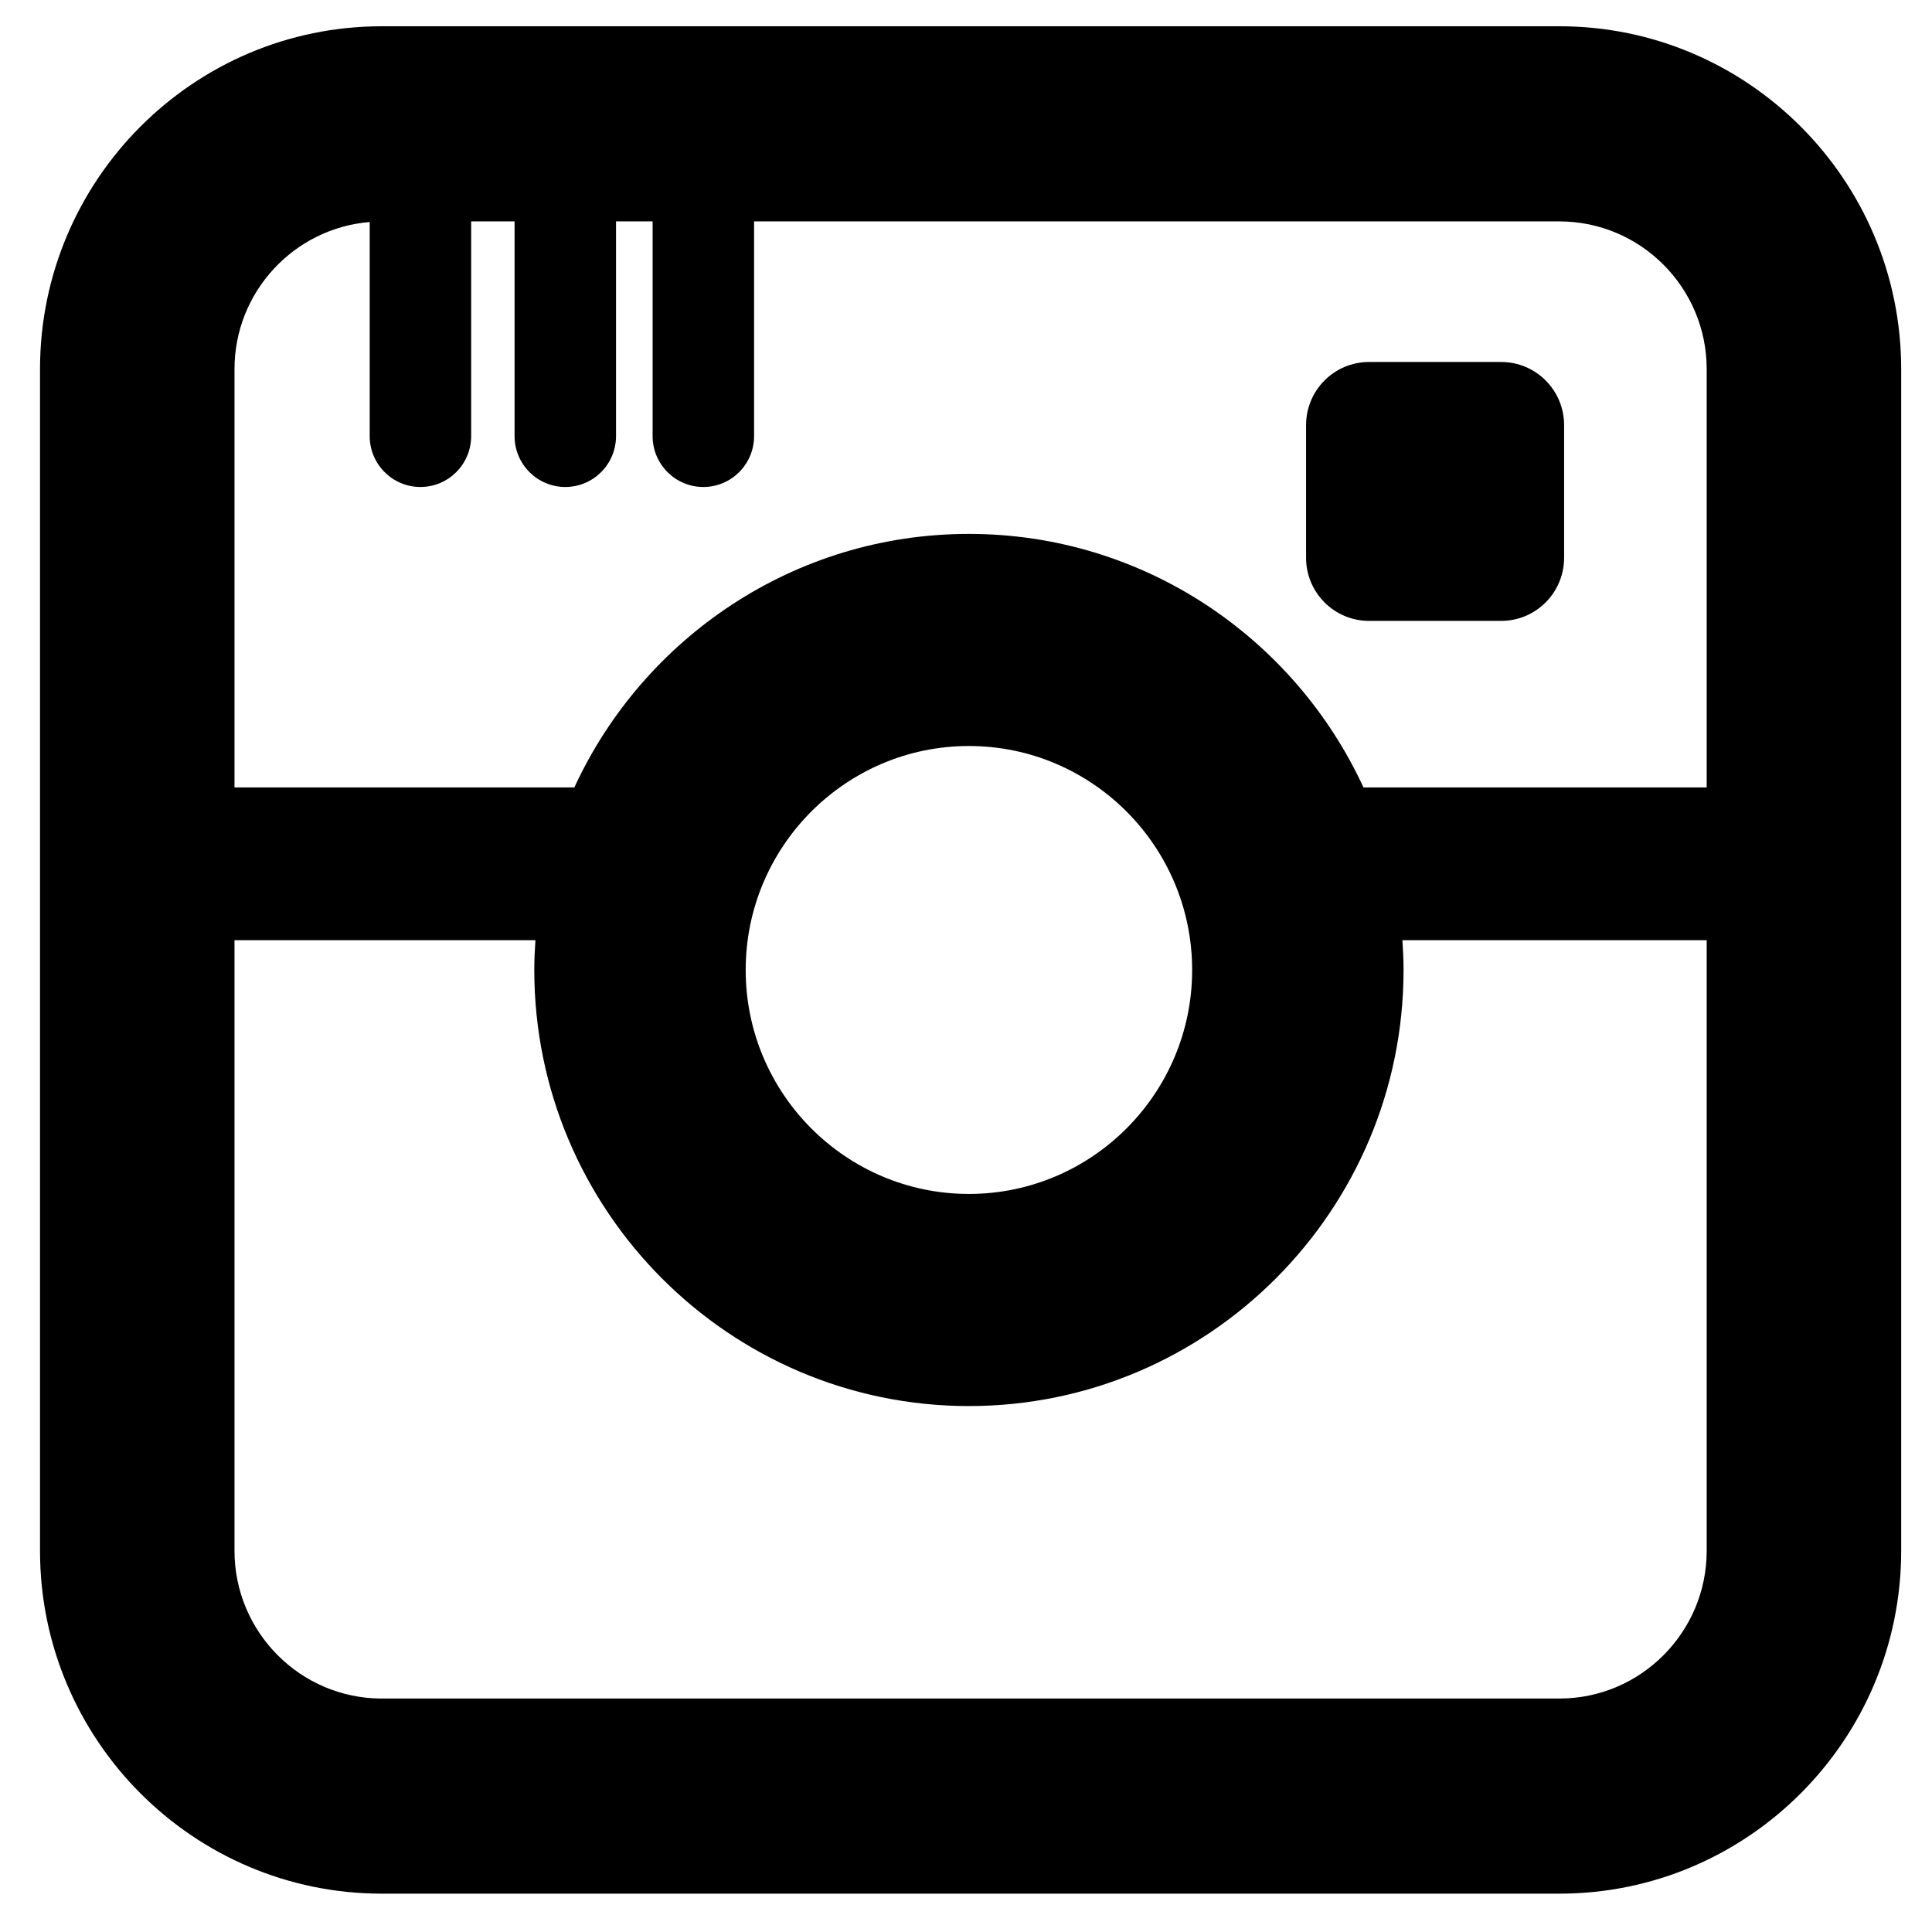
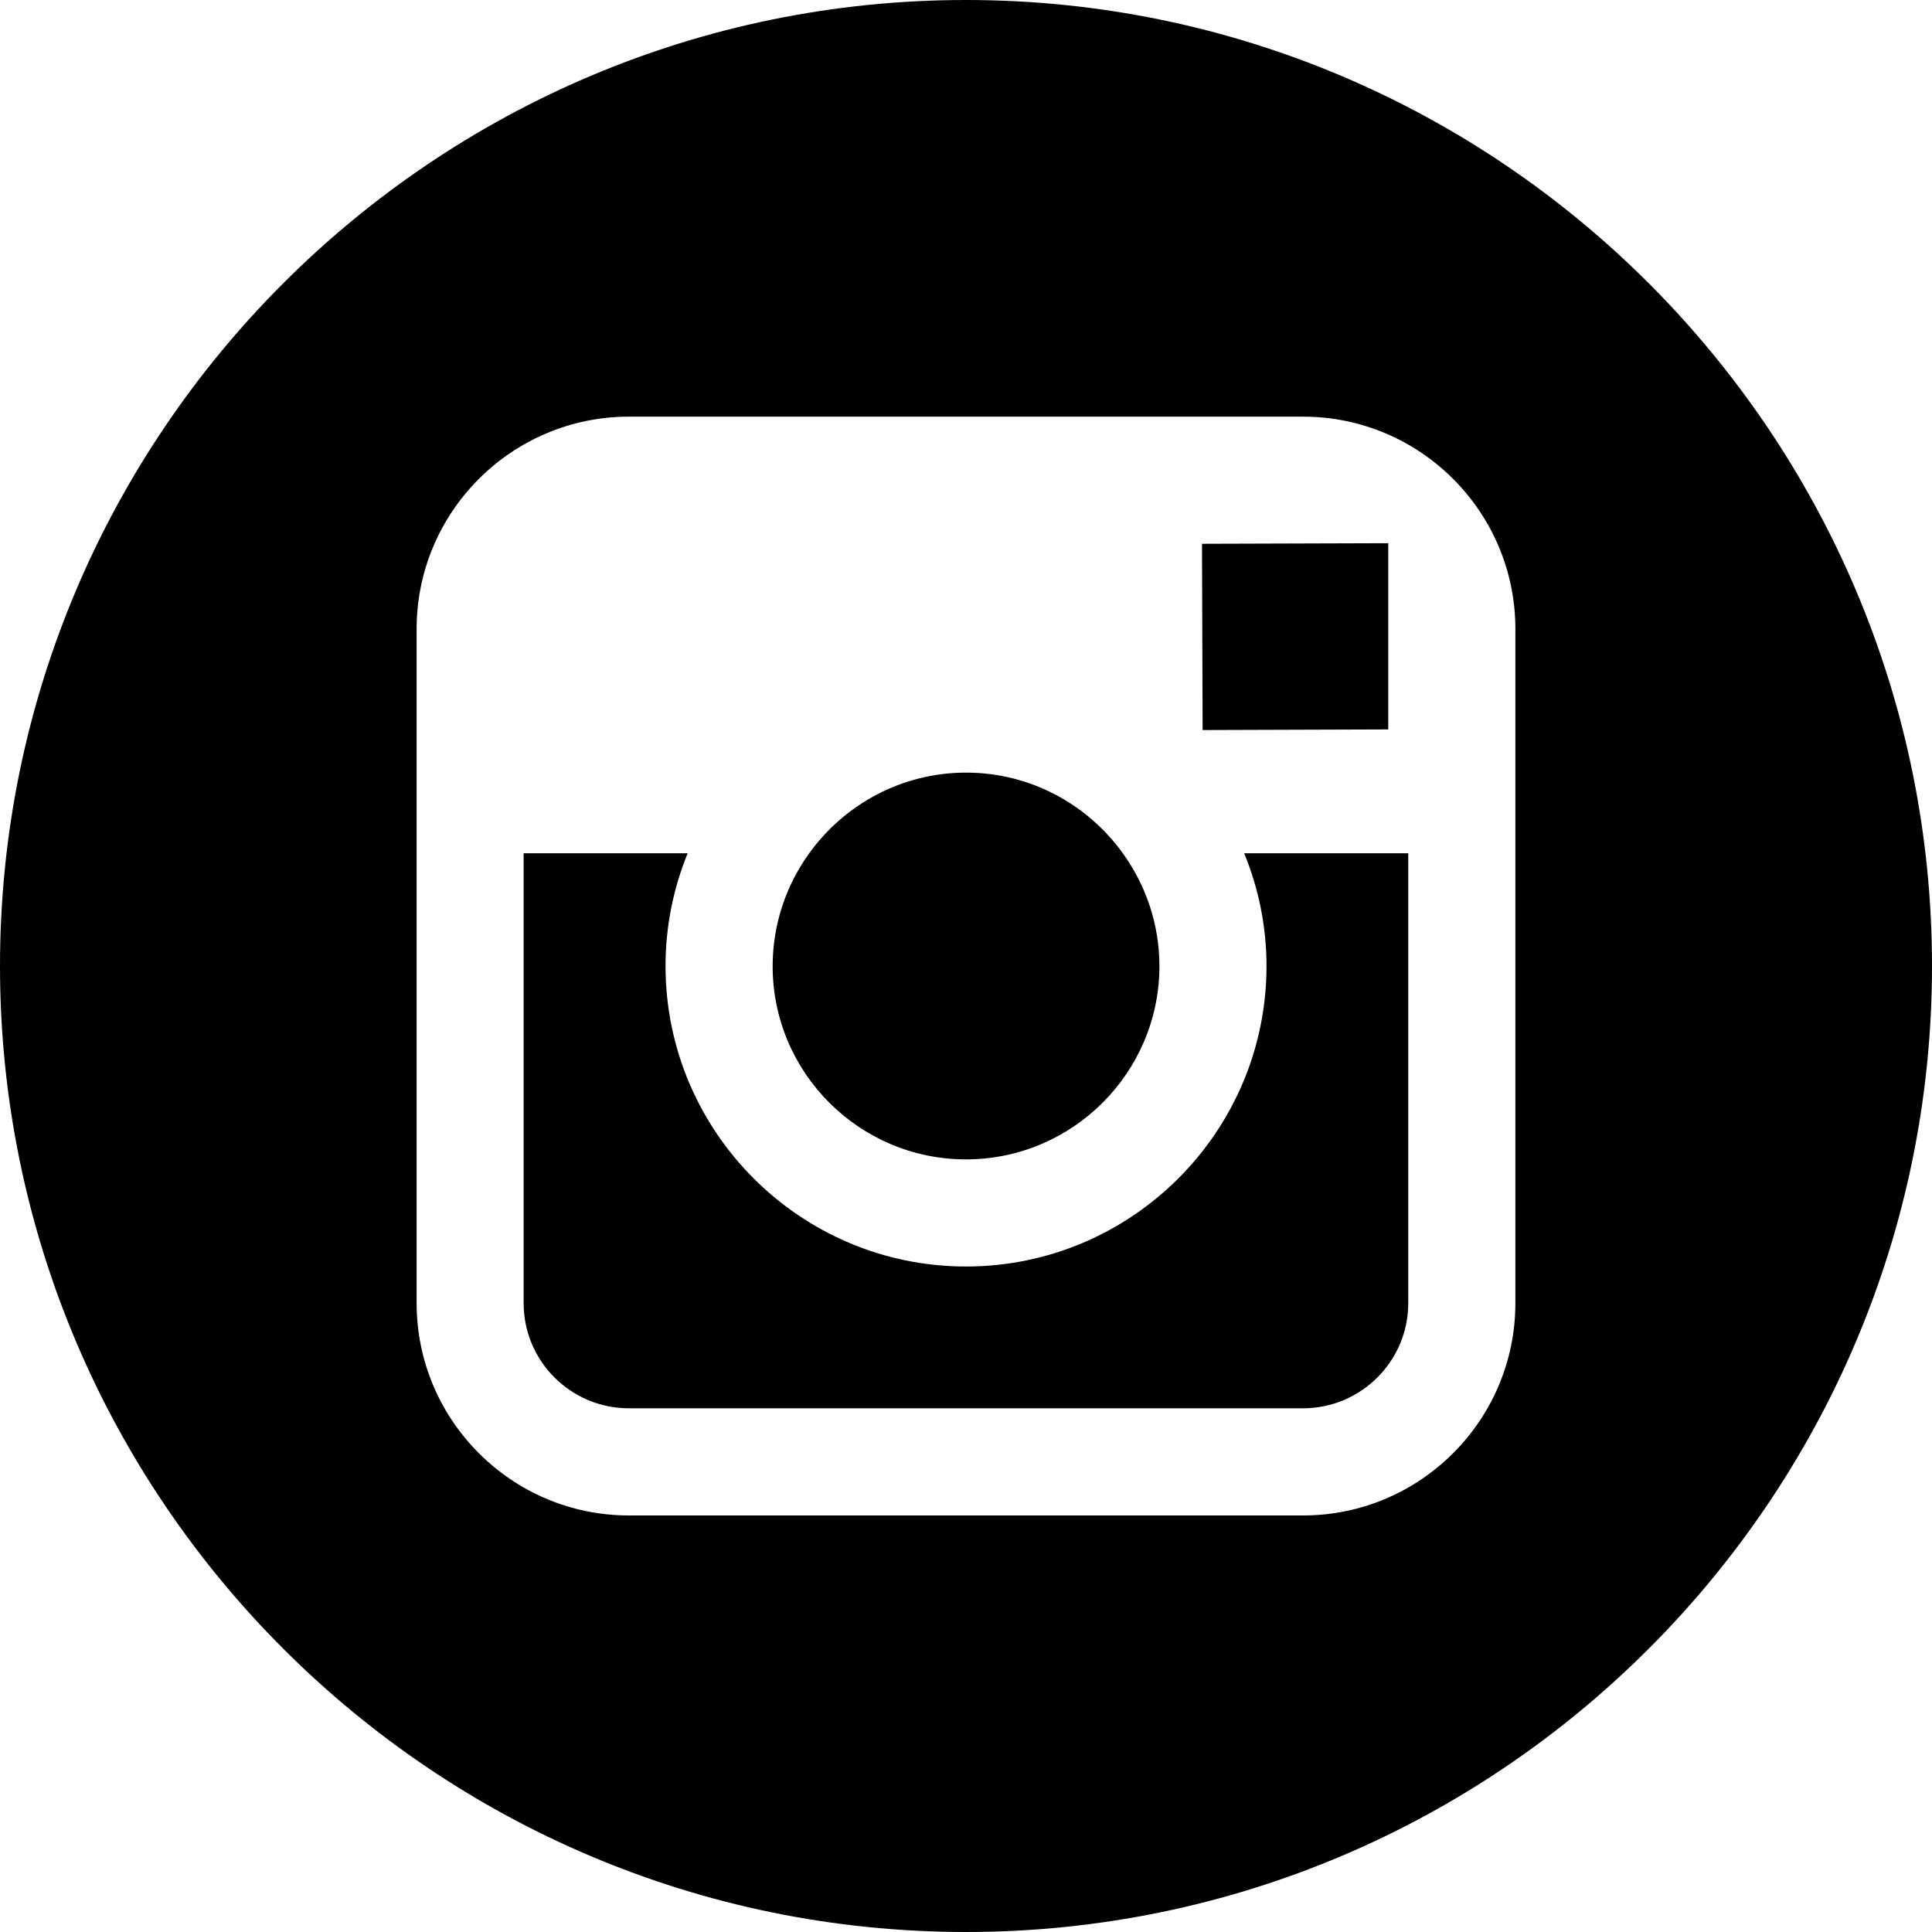
- <svg xmlns="http://www.w3.org/2000/svg" version="1.1" id="Layer_1" x="0px" y="0px" width="100.0px" height="100px" viewBox="0 0 225 225.334" enable-background="new 0 0 225 225.334" xml:space="preserve">
+ <svg xmlns="http://www.w3.org/2000/svg" version="1.1" id="Capa_1" x="0px" y="0px" width="40px" height="40px" viewBox="0 0 49.652 49.652" style="enable-background:new 0 0 49.652 49.652;" xml:space="preserve">
  <g>
-     <path fill="none" d="M66.821,91.842c8.045-17.438,25.641-29.571,46.018-29.571c20.379,0,37.975,12.133,46.021,29.571h40.03V43.055   c0-9.501-7.704-17.232-17.176-17.232h-93.93v25.038c0,3.279-2.649,5.937-5.918,5.937c-3.268,0-5.917-2.658-5.917-5.937V25.823   h-4.266v25.038c0,3.279-2.65,5.937-5.917,5.937c-3.268,0-5.917-2.658-5.917-5.937V25.823h-5.062v25.038   c0,3.279-2.649,5.937-5.917,5.937c-3.268,0-5.917-2.658-5.917-5.937V25.895c-8.813,0.722-15.769,8.136-15.769,17.161v48.787H66.821   z M152.163,49.585c0-4.067,3.287-7.365,7.34-7.365h15.416c4.054,0,7.34,3.297,7.34,7.365v15.466c0,4.067-3.286,7.364-7.34,7.364   h-15.416c-4.053,0-7.34-3.297-7.34-7.364V49.585z" />
-     <path fill="none" d="M86.805,113.131c0,14.403,11.679,26.121,26.034,26.121c14.357,0,26.037-11.718,26.037-26.121   c0-14.404-11.68-26.122-26.037-26.122C98.484,87.009,86.805,98.727,86.805,113.131z" />
-     <path fill="none" d="M163.399,109.653c0.078,1.15,0.133,2.308,0.133,3.478c0,28.044-22.74,50.86-50.693,50.86   c-27.95,0-50.69-22.816-50.69-50.86c0-1.17,0.054-2.327,0.132-3.478H27.183v71.218c0,9.501,7.705,17.232,17.175,17.232h137.355   c9.472,0,17.176-7.731,17.176-17.232v-71.218H163.399z" />
-     <path d="M181.714,3.064H44.358C22.38,3.064,4.5,21.004,4.5,43.055v137.816c0,22.051,17.88,39.991,39.858,39.991h137.355   c21.979,0,39.86-17.94,39.86-39.991V43.055C221.574,21.004,203.693,3.064,181.714,3.064z M42.952,25.895v24.966   c0,3.279,2.649,5.937,5.917,5.937c3.268,0,5.917-2.658,5.917-5.937V25.823h5.062v25.038c0,3.279,2.649,5.937,5.917,5.937   c3.268,0,5.917-2.658,5.917-5.937V25.823h4.266v25.038c0,3.279,2.65,5.937,5.917,5.937c3.269,0,5.918-2.658,5.918-5.937V25.823   h93.93c9.472,0,17.176,7.73,17.176,17.232v48.787h-40.03c-8.046-17.438-25.642-29.571-46.021-29.571   c-20.377,0-37.973,12.133-46.018,29.571H27.183V43.055C27.183,34.03,34.139,26.617,42.952,25.895z M138.876,113.131   c0,14.403-11.68,26.121-26.037,26.121c-14.355,0-26.034-11.718-26.034-26.121c0-14.404,11.679-26.122,26.034-26.122   C127.196,87.009,138.876,98.727,138.876,113.131z M181.714,198.104H44.358c-9.471,0-17.175-7.731-17.175-17.232v-71.218h35.098   c-0.078,1.15-0.132,2.308-0.132,3.478c0,28.044,22.74,50.86,50.69,50.86c27.953,0,50.693-22.816,50.693-50.86   c0-1.17-0.055-2.327-0.133-3.478h35.49v71.218C198.89,190.372,191.186,198.104,181.714,198.104z" />
-     <path d="M159.503,72.415h15.416c4.054,0,7.34-3.297,7.34-7.364V49.585c0-4.067-3.286-7.365-7.34-7.365h-15.416   c-4.053,0-7.34,3.297-7.34,7.365v15.466C152.163,69.118,155.45,72.415,159.503,72.415z" />
+     <g>
+       <g>
+         <path d="M24.825,29.796c2.739,0,4.972-2.229,4.972-4.97c0-1.082-0.354-2.081-0.94-2.897c-0.903-1.252-2.371-2.073-4.029-2.073     c-1.659,0-3.126,0.82-4.031,2.072c-0.588,0.816-0.939,1.815-0.94,2.897C19.854,27.566,22.085,29.796,24.825,29.796z" />
+         <polygon points="35.678,18.746 35.678,14.58 35.678,13.96 35.055,13.962 30.891,13.975 30.907,18.762    " />
+         <path d="M24.826,0C11.137,0,0,11.137,0,24.826c0,13.688,11.137,24.826,24.826,24.826c13.688,0,24.826-11.138,24.826-24.826     C49.652,11.137,38.516,0,24.826,0z M38.945,21.929v11.56c0,3.011-2.448,5.458-5.457,5.458H16.164     c-3.01,0-5.457-2.447-5.457-5.458v-11.56v-5.764c0-3.01,2.447-5.457,5.457-5.457h17.323c3.01,0,5.458,2.447,5.458,5.457V21.929z" />
+         <path d="M32.549,24.826c0,4.257-3.464,7.723-7.723,7.723c-4.259,0-7.722-3.466-7.722-7.723c0-1.024,0.204-2.003,0.568-2.897     h-4.215v11.56c0,1.494,1.213,2.704,2.706,2.704h17.323c1.491,0,2.706-1.21,2.706-2.704v-11.56h-4.217     C32.342,22.823,32.549,23.802,32.549,24.826z" />
+       </g>
+     </g>
  </g>
</svg>
